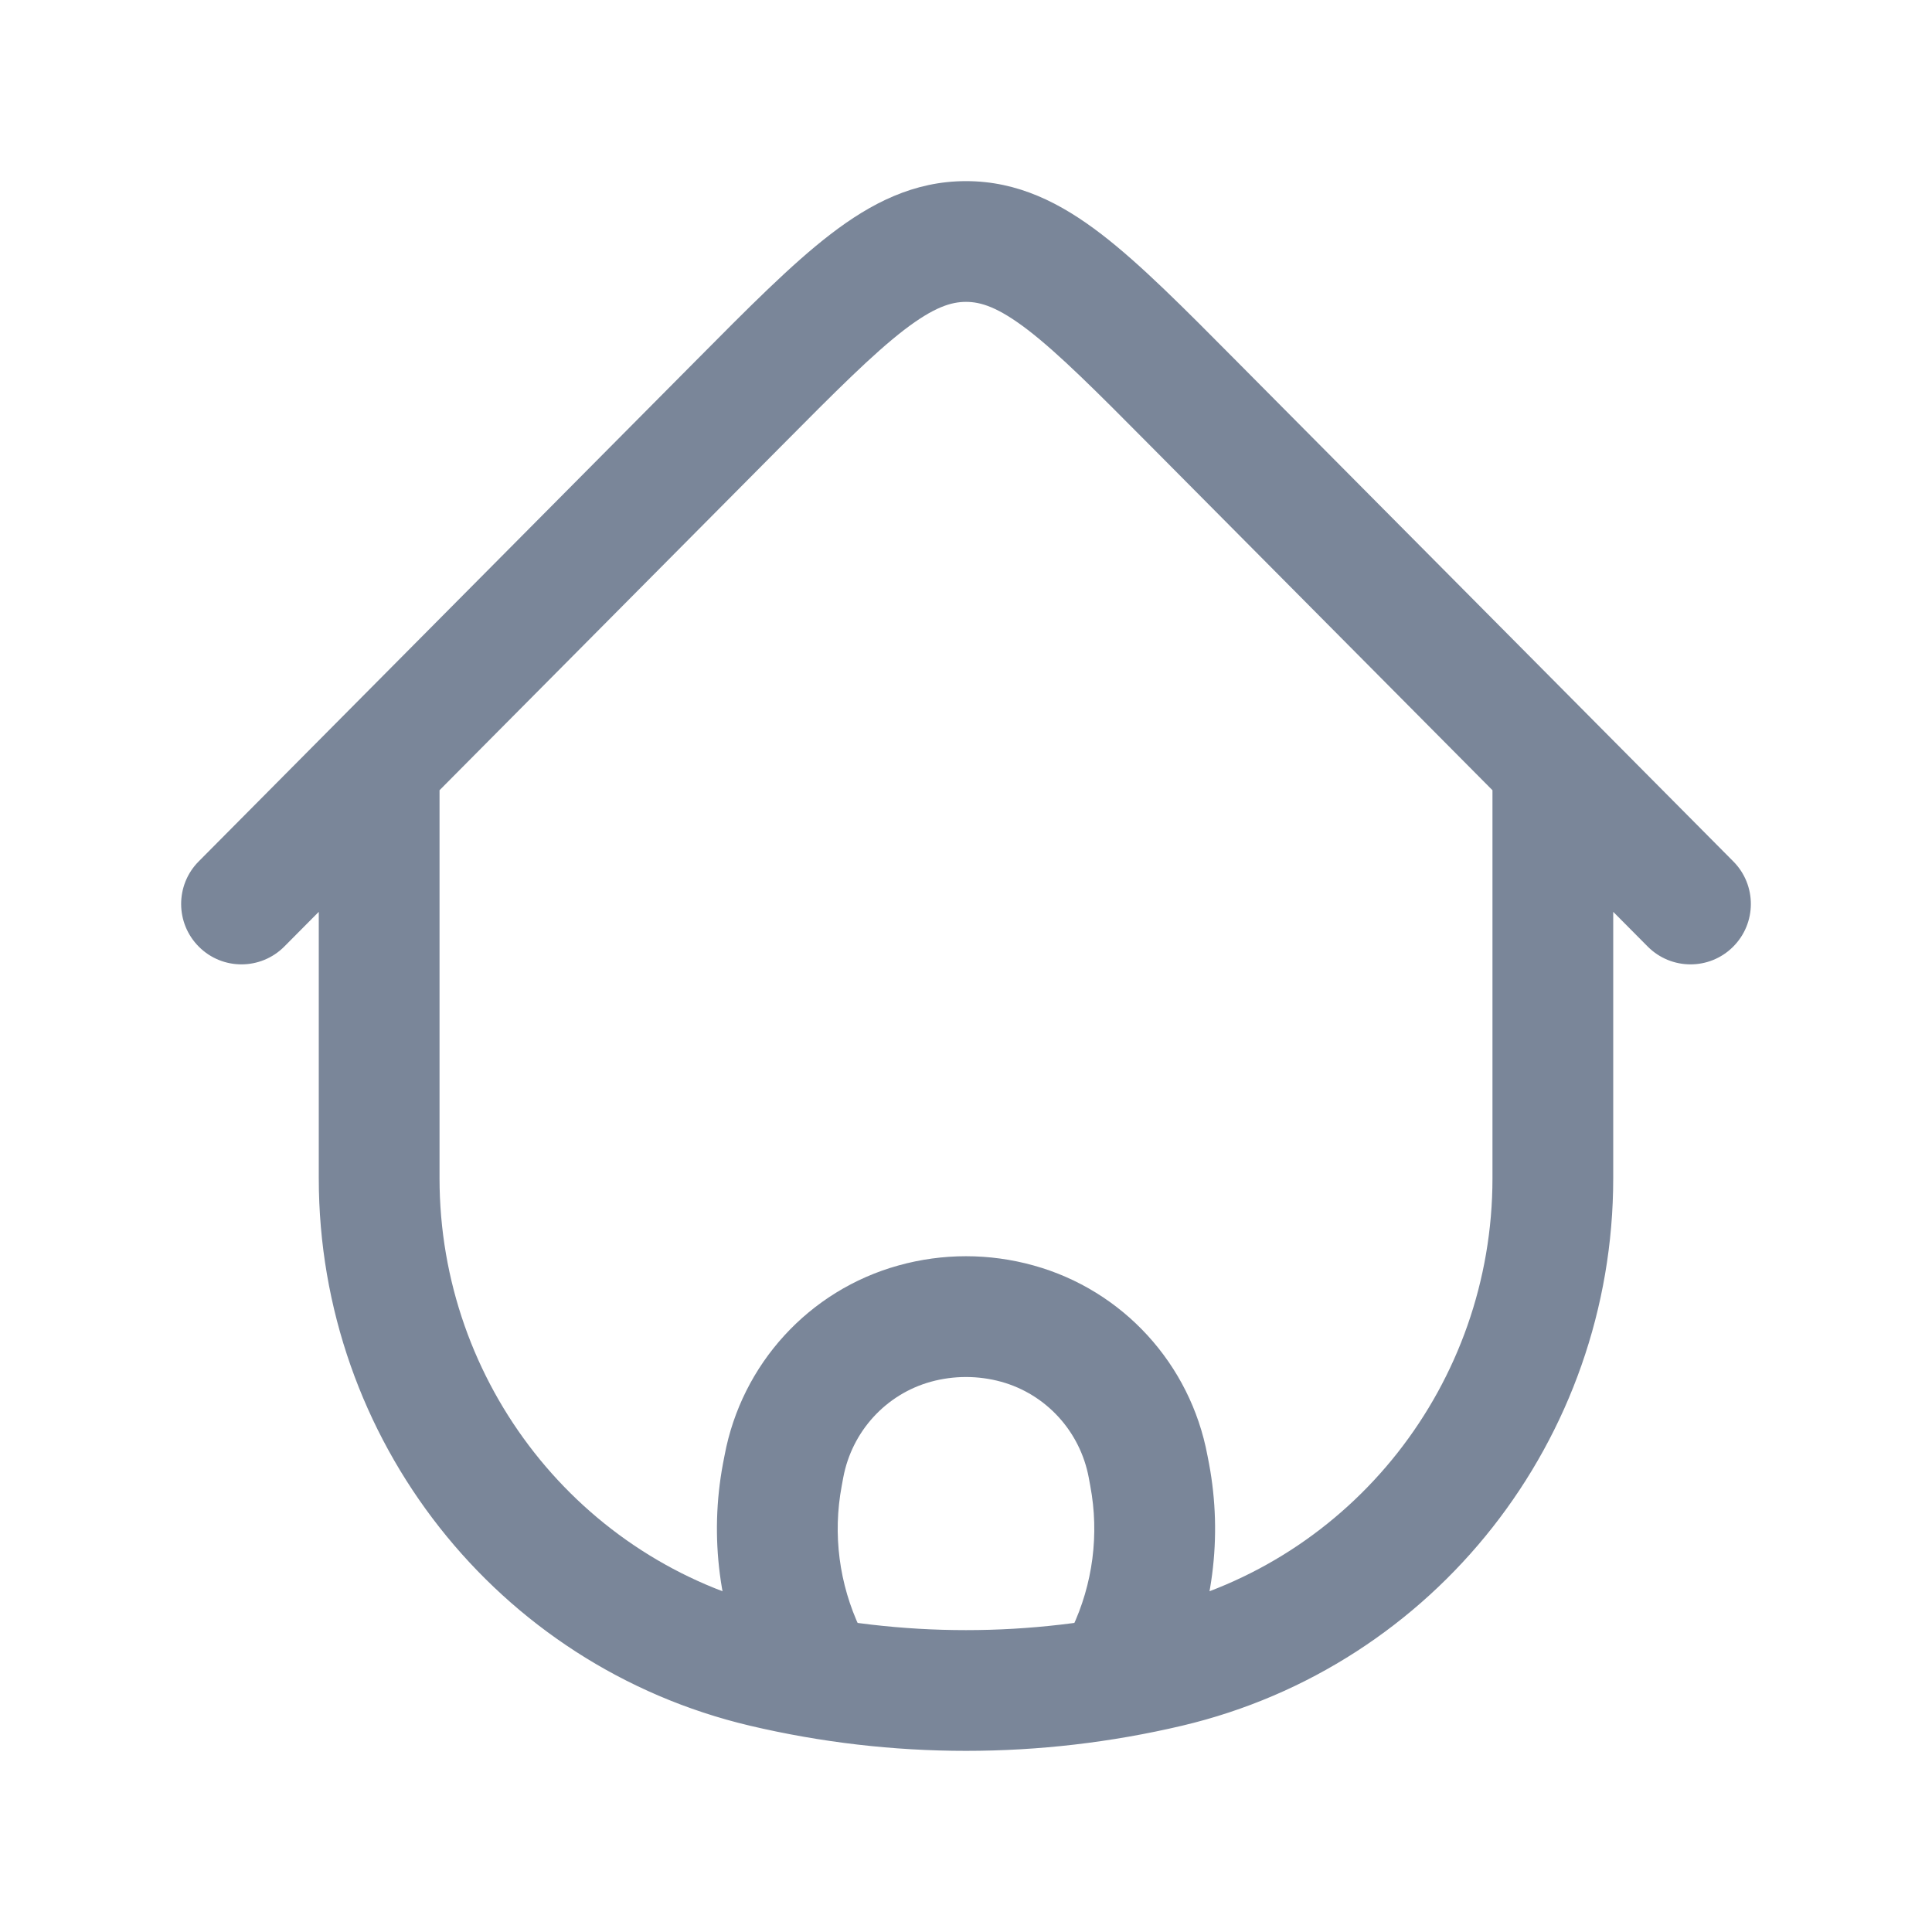
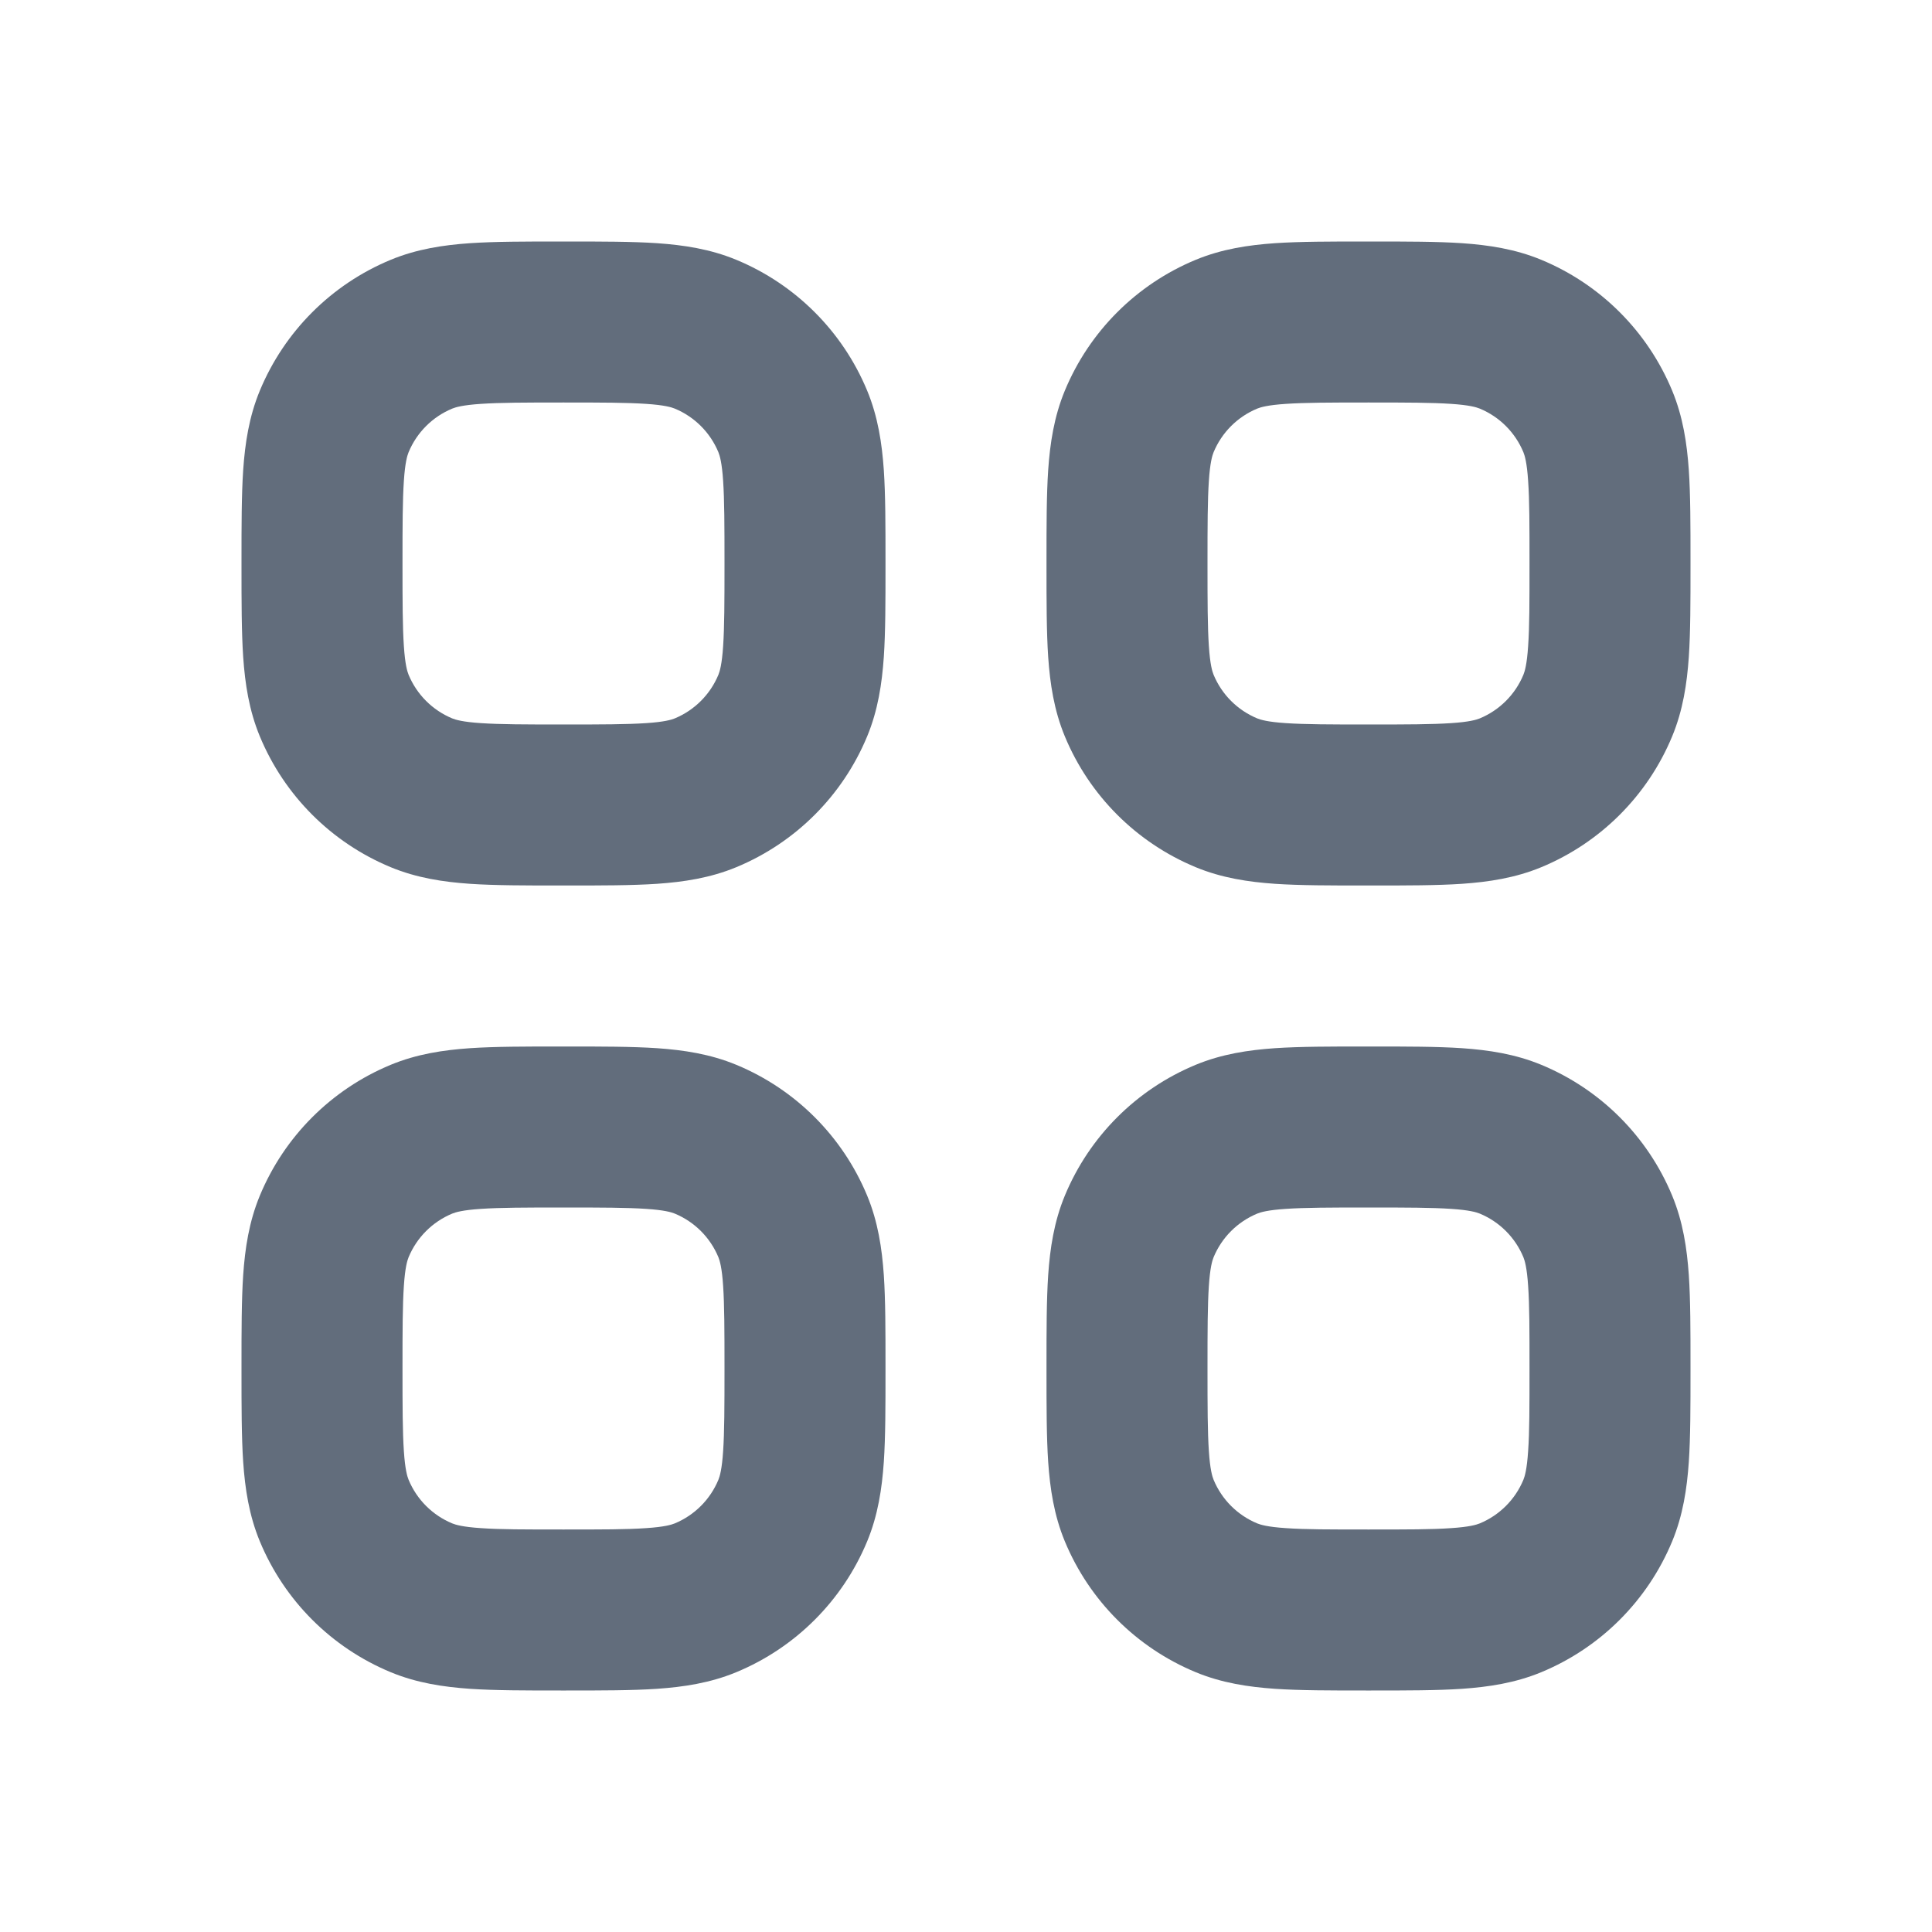
<svg xmlns="http://www.w3.org/2000/svg" width="24" height="24" viewBox="0 0 24 24" fill="none">
-   <path d="M20.04 9.719C20.04 9.305 19.704 8.969 19.29 8.969C18.876 8.969 18.54 9.305 18.54 9.719H20.04ZM5.46 9.719C5.46 9.305 5.124 8.969 4.71 8.969C4.296 8.969 3.96 9.305 3.96 9.719H5.46ZM14.513 20.707L14.341 19.977L14.513 20.707ZM9.487 20.707L9.659 19.977L9.487 20.707ZM14.828 5.014L14.296 5.543L14.828 5.014ZM20.468 11.758C20.76 12.052 21.235 12.054 21.528 11.762C21.822 11.47 21.824 10.995 21.532 10.701L20.468 11.758ZM9.172 5.014L9.704 5.543L9.172 5.014ZM2.468 10.701C2.176 10.995 2.178 11.47 2.472 11.762C2.765 12.054 3.24 12.052 3.532 11.758L2.468 10.701ZM9.718 18.32L8.981 18.182L8.981 18.182L9.718 18.32ZM9.738 18.217L10.475 18.356L10.475 18.356L9.738 18.217ZM14.262 18.217L13.525 18.356V18.356L14.262 18.217ZM14.282 18.32L15.019 18.182V18.182L14.282 18.32ZM13.992 20.552L13.315 20.23V20.23L13.992 20.552ZM13.198 20.475C13.02 20.849 13.179 21.297 13.553 21.474C13.927 21.652 14.374 21.494 14.552 21.12L13.198 20.475ZM10.008 20.552L9.331 20.874L9.331 20.874L10.008 20.552ZM9.448 21.12C9.626 21.494 10.073 21.652 10.447 21.474C10.821 21.297 10.98 20.849 10.802 20.475L9.448 21.12ZM11.361 16.443L11.161 15.72H11.161L11.361 16.443ZM12.639 16.443L12.839 15.72H12.839L12.639 16.443ZM18.54 9.719V14.637H20.04V9.719H18.54ZM5.46 14.637V9.719H3.96V14.637H5.46ZM14.341 19.977C12.801 20.341 11.199 20.341 9.659 19.977L9.314 21.437C11.081 21.854 12.919 21.854 14.686 21.437L14.341 19.977ZM9.659 19.977C7.203 19.397 5.46 17.188 5.46 14.637H3.96C3.96 17.877 6.174 20.695 9.314 21.437L9.659 19.977ZM14.686 21.437C17.826 20.695 20.04 17.877 20.04 14.637H18.54C18.54 17.188 16.797 19.397 14.341 19.977L14.686 21.437ZM14.296 5.543L20.468 11.758L21.532 10.701L15.361 4.486L14.296 5.543ZM8.639 4.486L2.468 10.701L3.532 11.758L9.704 5.543L8.639 4.486ZM15.361 4.486C14.709 3.829 14.168 3.282 13.682 2.909C13.178 2.522 12.646 2.25 12 2.25V3.75C12.183 3.75 12.397 3.814 12.768 4.098C13.155 4.396 13.615 4.856 14.296 5.543L15.361 4.486ZM9.704 5.543C10.385 4.856 10.845 4.396 11.232 4.098C11.603 3.814 11.817 3.75 12 3.75V2.25C11.354 2.25 10.822 2.522 10.318 2.909C9.832 3.282 9.291 3.829 8.639 4.486L9.704 5.543ZM10.456 18.459L10.475 18.356L9.001 18.079L8.981 18.182L10.456 18.459ZM13.525 18.356L13.544 18.459L15.019 18.182L14.999 18.079L13.525 18.356ZM13.315 20.23L13.198 20.475L14.552 21.12L14.669 20.874L13.315 20.23ZM9.331 20.874L9.448 21.12L10.802 20.475L10.685 20.23L9.331 20.874ZM13.544 18.459C13.657 19.059 13.576 19.679 13.315 20.23L14.669 20.874C15.068 20.037 15.19 19.094 15.019 18.182L13.544 18.459ZM8.981 18.182C8.81 19.094 8.933 20.037 9.331 20.874L10.685 20.23C10.424 19.679 10.343 19.059 10.456 18.459L8.981 18.182ZM11.562 17.165C11.848 17.086 12.152 17.086 12.438 17.165L12.839 15.72C12.29 15.567 11.71 15.567 11.161 15.72L11.562 17.165ZM14.999 18.079C14.787 16.945 13.95 16.028 12.839 15.72L12.438 17.165C12.993 17.319 13.417 17.779 13.525 18.356L14.999 18.079ZM10.475 18.356C10.583 17.779 11.007 17.319 11.562 17.165L11.161 15.72C10.05 16.028 9.213 16.945 9.001 18.079L10.475 18.356Z" fill="#7A8699" />
+   <path fill-rule="evenodd" clip-rule="evenodd" d="M17.032 3H16.968C16.529 3 16.151 3 15.838 3.021C15.508 3.044 15.178 3.093 14.852 3.228C14.117 3.533 13.533 4.117 13.228 4.852C13.093 5.178 13.044 5.508 13.021 5.838C13 6.151 13 6.529 13 6.968V7.032C13 7.471 13 7.849 13.021 8.162C13.044 8.492 13.093 8.822 13.228 9.148C13.533 9.883 14.117 10.467 14.852 10.772C15.178 10.907 15.508 10.956 15.838 10.979C16.151 11 16.529 11 16.968 11H17.032C17.471 11 17.849 11 18.162 10.979C18.492 10.956 18.822 10.907 19.148 10.772C19.883 10.467 20.467 9.883 20.772 9.148C20.907 8.822 20.956 8.492 20.979 8.162C21 7.849 21 7.471 21 7.032V6.968C21 6.529 21 6.151 20.979 5.838C20.956 5.508 20.907 5.178 20.772 4.852C20.467 4.117 19.883 3.533 19.148 3.228C18.822 3.093 18.492 3.044 18.162 3.021C17.849 3 17.471 3 17.032 3ZM15.617 5.076C15.659 5.059 15.746 5.032 15.974 5.017C16.211 5.001 16.52 5 17 5C17.48 5 17.789 5.001 18.026 5.017C18.254 5.032 18.341 5.059 18.383 5.076C18.628 5.178 18.822 5.372 18.924 5.617C18.941 5.659 18.968 5.746 18.983 5.974C19 6.211 19 6.52 19 7C19 7.48 19 7.789 18.983 8.026C18.968 8.254 18.941 8.341 18.924 8.383C18.822 8.628 18.628 8.822 18.383 8.924C18.341 8.941 18.254 8.968 18.026 8.983C17.789 8.999 17.48 9 17 9C16.52 9 16.211 8.999 15.974 8.983C15.746 8.968 15.659 8.941 15.617 8.924C15.372 8.822 15.178 8.628 15.076 8.383C15.059 8.341 15.032 8.254 15.017 8.026C15.001 7.789 15 7.48 15 7C15 6.52 15.001 6.211 15.017 5.974C15.032 5.746 15.059 5.659 15.076 5.617C15.178 5.372 15.372 5.178 15.617 5.076Z" fill="#626D7C" />
+   <path fill-rule="evenodd" clip-rule="evenodd" d="M6.968 13H7.032C7.471 13 7.849 13 8.162 13.021C8.492 13.044 8.822 13.093 9.148 13.228C9.883 13.533 10.467 14.117 10.772 14.852C10.907 15.178 10.956 15.508 10.979 15.838C11 16.151 11 16.529 11 16.968V17.032C11 17.471 11 17.849 10.979 18.162C10.956 18.492 10.907 18.822 10.772 19.148C10.467 19.883 9.883 20.467 9.148 20.772C8.822 20.907 8.492 20.956 8.162 20.979C7.849 21 7.471 21 7.032 21H6.968C6.529 21 6.151 21 5.838 20.979C5.508 20.956 5.178 20.907 4.852 20.772C4.117 20.467 3.533 19.883 3.228 19.148C3.093 18.822 3.044 18.492 3.021 18.162C3 17.849 3 17.471 3 17.032V16.968C3 16.529 3 16.151 3.021 15.838C3.044 15.508 3.093 15.178 3.228 14.852C3.533 14.117 4.117 13.533 4.852 13.228C5.178 13.093 5.508 13.044 5.838 13.021C6.151 13 6.529 13 6.968 13ZM5.974 15.017C5.746 15.032 5.659 15.059 5.617 15.076C5.372 15.178 5.178 15.372 5.076 15.617C5.059 15.659 5.032 15.746 5.017 15.974C5.001 16.211 5 16.52 5 17C5 17.48 5.001 17.789 5.017 18.026C5.032 18.254 5.059 18.341 5.076 18.383C5.178 18.628 5.372 18.822 5.617 18.924C5.659 18.941 5.746 18.968 5.974 18.983C6.211 19 6.52 19 7 19C7.48 19 7.789 19 8.026 18.983C8.254 18.968 8.341 18.941 8.383 18.924C8.628 18.822 8.822 18.628 8.924 18.383C8.941 18.341 8.968 18.254 8.983 18.026C8.999 17.789 9 17.48 9 17C9 16.52 8.999 16.211 8.983 15.974C8.968 15.746 8.941 15.659 8.924 15.617C8.822 15.372 8.628 15.178 8.383 15.076C8.341 15.059 8.254 15.032 8.026 15.017C7.789 15.001 7.48 15 7 15C6.52 15 6.211 15.001 5.974 15.017Z" fill="#626D7C" />
+   <path fill-rule="evenodd" clip-rule="evenodd" d="M16.968 13H17.032C17.471 13 17.849 13 18.162 13.021C18.492 13.044 18.822 13.093 19.148 13.228C19.883 13.533 20.467 14.117 20.772 14.852C20.907 15.178 20.956 15.508 20.979 15.838C21 16.151 21 16.529 21 16.968V17.032C21 17.471 21 17.849 20.979 18.162C20.956 18.492 20.907 18.822 20.772 19.148C20.467 19.883 19.883 20.467 19.148 20.772C18.822 20.907 18.492 20.956 18.162 20.979C17.849 21 17.471 21 17.032 21H16.968C16.529 21 16.151 21 15.838 20.979C15.508 20.956 15.178 20.907 14.852 20.772C14.117 20.467 13.533 19.883 13.228 19.148C13.093 18.822 13.044 18.492 13.021 18.162C13 17.849 13 17.471 13 17.032V16.968C13 16.529 13 16.151 13.021 15.838C13.044 15.508 13.093 15.178 13.228 14.852C13.533 14.117 14.117 13.533 14.852 13.228C15.178 13.093 15.508 13.044 15.838 13.021C16.151 13 16.529 13 16.968 13ZM15.974 15.017C15.746 15.032 15.659 15.059 15.617 15.076C15.372 15.178 15.178 15.372 15.076 15.617C15.059 15.659 15.032 15.746 15.017 15.974C15.001 16.211 15 16.52 15 17C15 17.48 15.001 17.789 15.017 18.026C15.032 18.254 15.059 18.341 15.076 18.383C15.178 18.628 15.372 18.822 15.617 18.924C15.659 18.941 15.746 18.968 15.974 18.983C16.211 19 16.52 19 17 19C17.48 19 17.789 19 18.026 18.983C18.254 18.968 18.341 18.941 18.383 18.924C18.628 18.822 18.822 18.628 18.924 18.383C18.941 18.341 18.968 18.254 18.983 18.026C19 17.789 19 17.48 19 17C19 16.52 19 16.211 18.983 15.974C18.968 15.746 18.941 15.659 18.924 15.617C18.822 15.372 18.628 15.178 18.383 15.076C18.341 15.059 18.254 15.032 18.026 15.017C17.789 15.001 17.48 15 17 15C16.52 15 16.211 15.001 15.974 15.017Z" fill="#626D7C" />
+   <path fill-rule="evenodd" clip-rule="evenodd" d="M6.968 3H7.032C7.471 3 7.849 3 8.162 3.021C8.492 3.044 8.822 3.093 9.148 3.228C9.883 3.533 10.467 4.117 10.772 4.852C10.907 5.178 10.956 5.508 10.979 5.838C11 6.151 11 6.529 11 6.968V7.032C11 7.471 11 7.849 10.979 8.162C10.956 8.492 10.907 8.822 10.772 9.148C10.467 9.883 9.883 10.467 9.148 10.772C8.822 10.907 8.492 10.956 8.162 10.979C7.849 11 7.471 11 7.032 11H6.968C6.529 11 6.151 11 5.838 10.979C5.508 10.956 5.178 10.907 4.852 10.772C4.117 10.467 3.533 9.883 3.228 9.148C3.093 8.822 3.044 8.492 3.021 8.162C3 7.849 3 7.471 3 7.032V6.968C3 6.529 3 6.151 3.021 5.838C3.044 5.508 3.093 5.178 3.228 4.852C3.533 4.117 4.117 3.533 4.852 3.228C5.178 3.093 5.508 3.044 5.838 3.021C6.151 3 6.529 3 6.968 3ZM5.974 5.017C5.746 5.032 5.659 5.059 5.617 5.076C5.372 5.178 5.178 5.372 5.076 5.617C5.059 5.659 5.032 5.746 5.017 5.974C5.001 6.211 5 6.52 5 7C5 7.48 5.001 7.789 5.017 8.026C5.032 8.254 5.059 8.341 5.076 8.383C5.178 8.628 5.372 8.822 5.617 8.924C5.659 8.941 5.746 8.968 5.974 8.983C6.211 8.999 6.52 9 7 9C7.48 9 7.789 8.999 8.026 8.983C8.254 8.968 8.341 8.941 8.383 8.924C8.628 8.822 8.822 8.628 8.924 8.383C8.941 8.341 8.968 8.254 8.983 8.026C8.999 7.789 9 7.48 9 7C9 6.52 8.999 6.211 8.983 5.974C8.968 5.746 8.941 5.659 8.924 5.617C8.822 5.372 8.628 5.178 8.383 5.076C8.341 5.059 8.254 5.032 8.026 5.017C7.789 5.001 7.48 5 7 5C6.52 5 6.211 5.001 5.974 5.017Z" fill="#626D7C" />
</svg>
